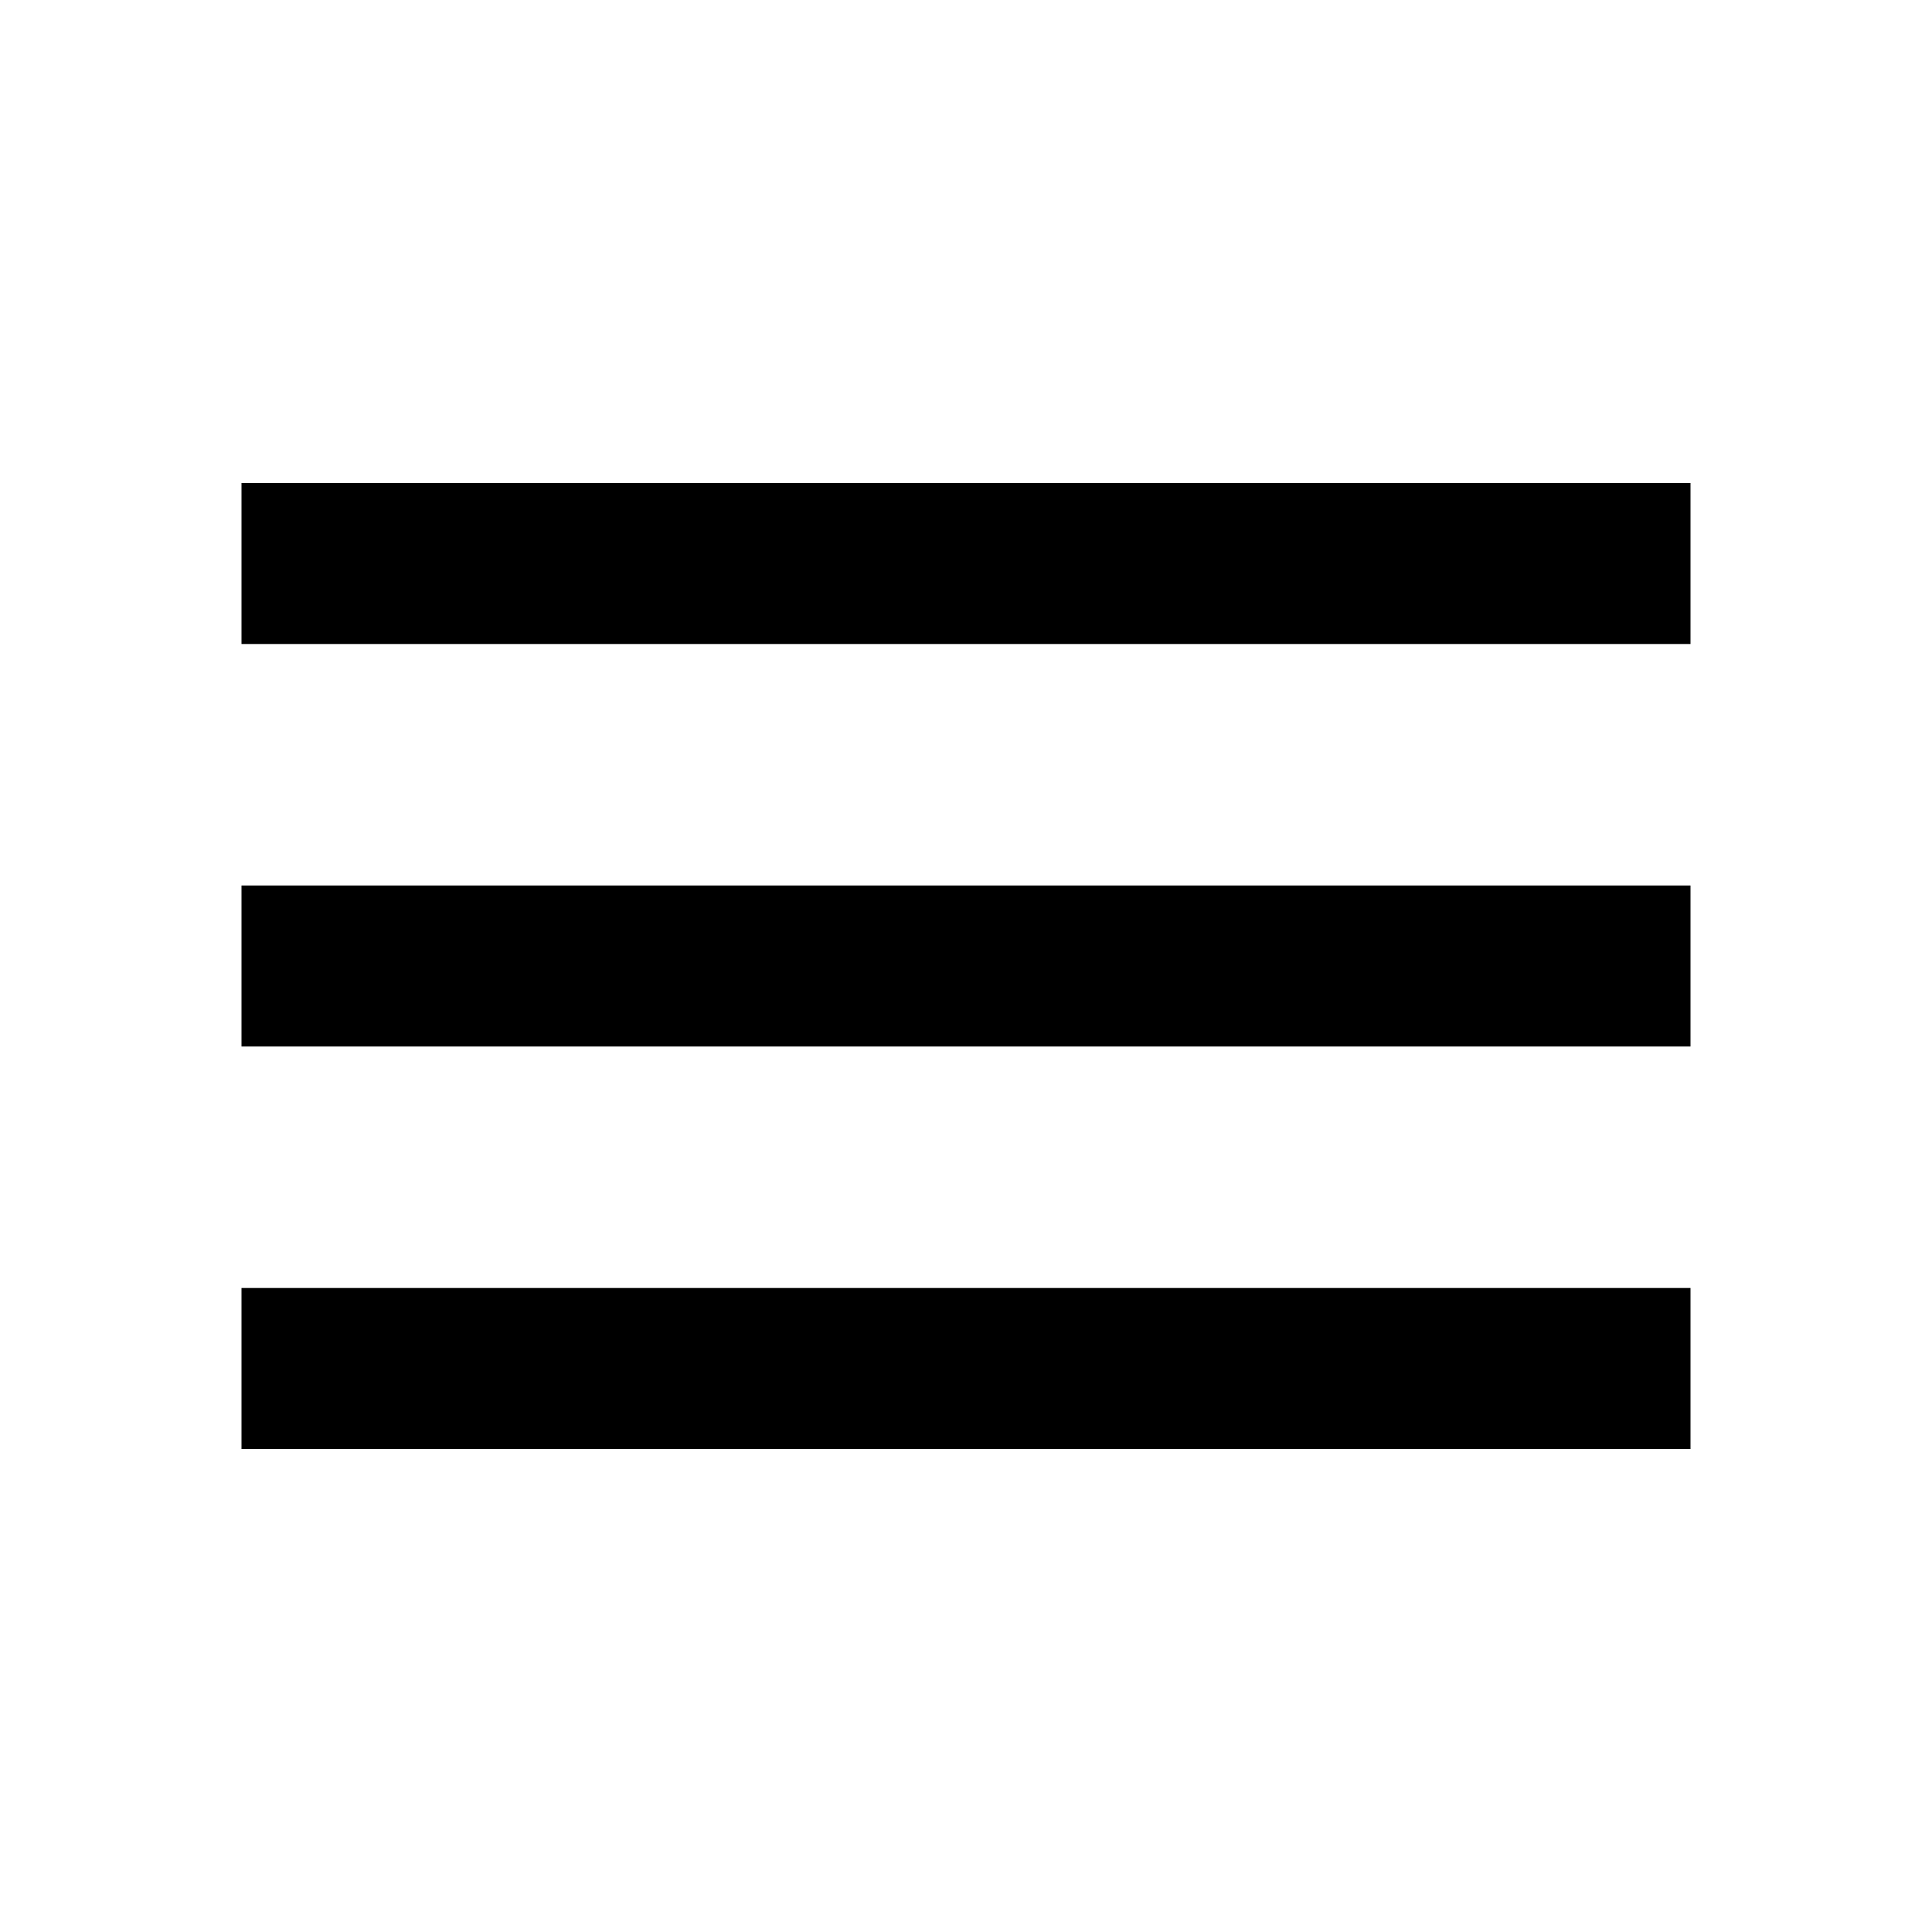
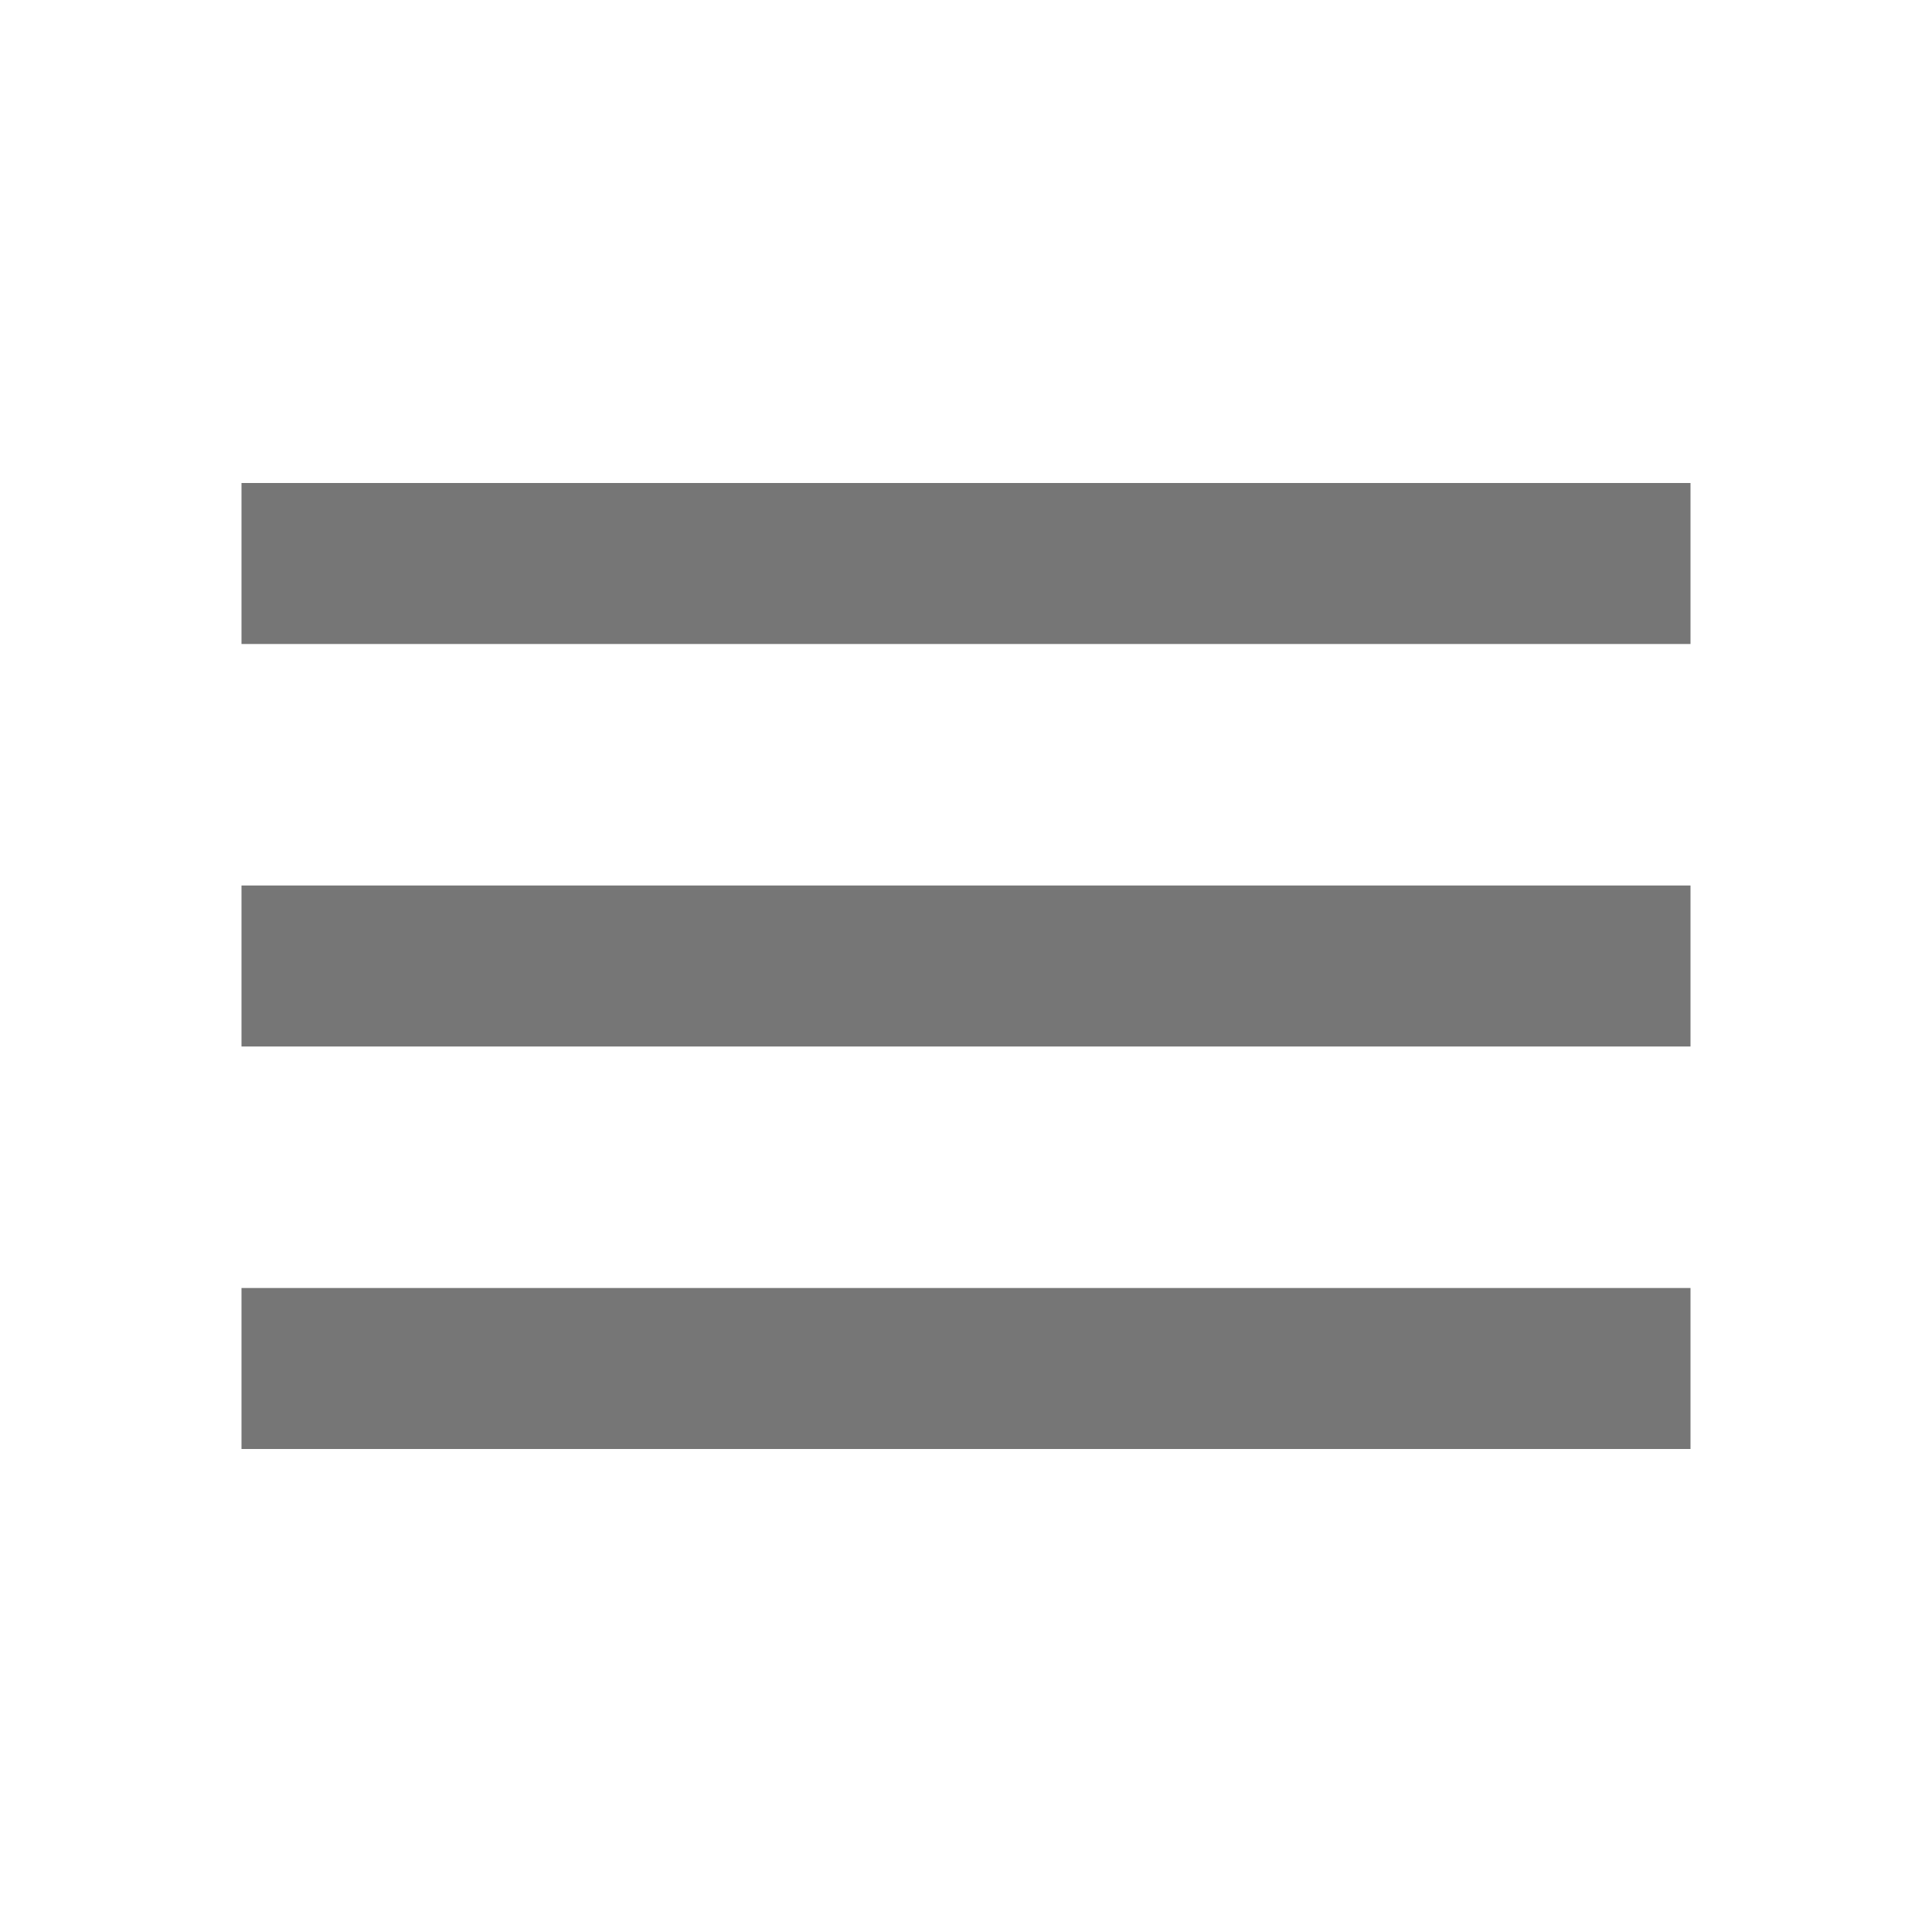
- <svg xmlns="http://www.w3.org/2000/svg" height="24px" viewBox="0 0 24 24" width="24px" fill="#000000">
+ <svg xmlns="http://www.w3.org/2000/svg" height="24px" viewBox="0 0 24 24" width="24px" fill="#767676">
  <path d="M0 0h24v24H0V0z" fill="none" />
  <path d="M3 18h18v-2H3v2zm0-5h18v-2H3v2zm0-7v2h18V6H3z" />
</svg>
